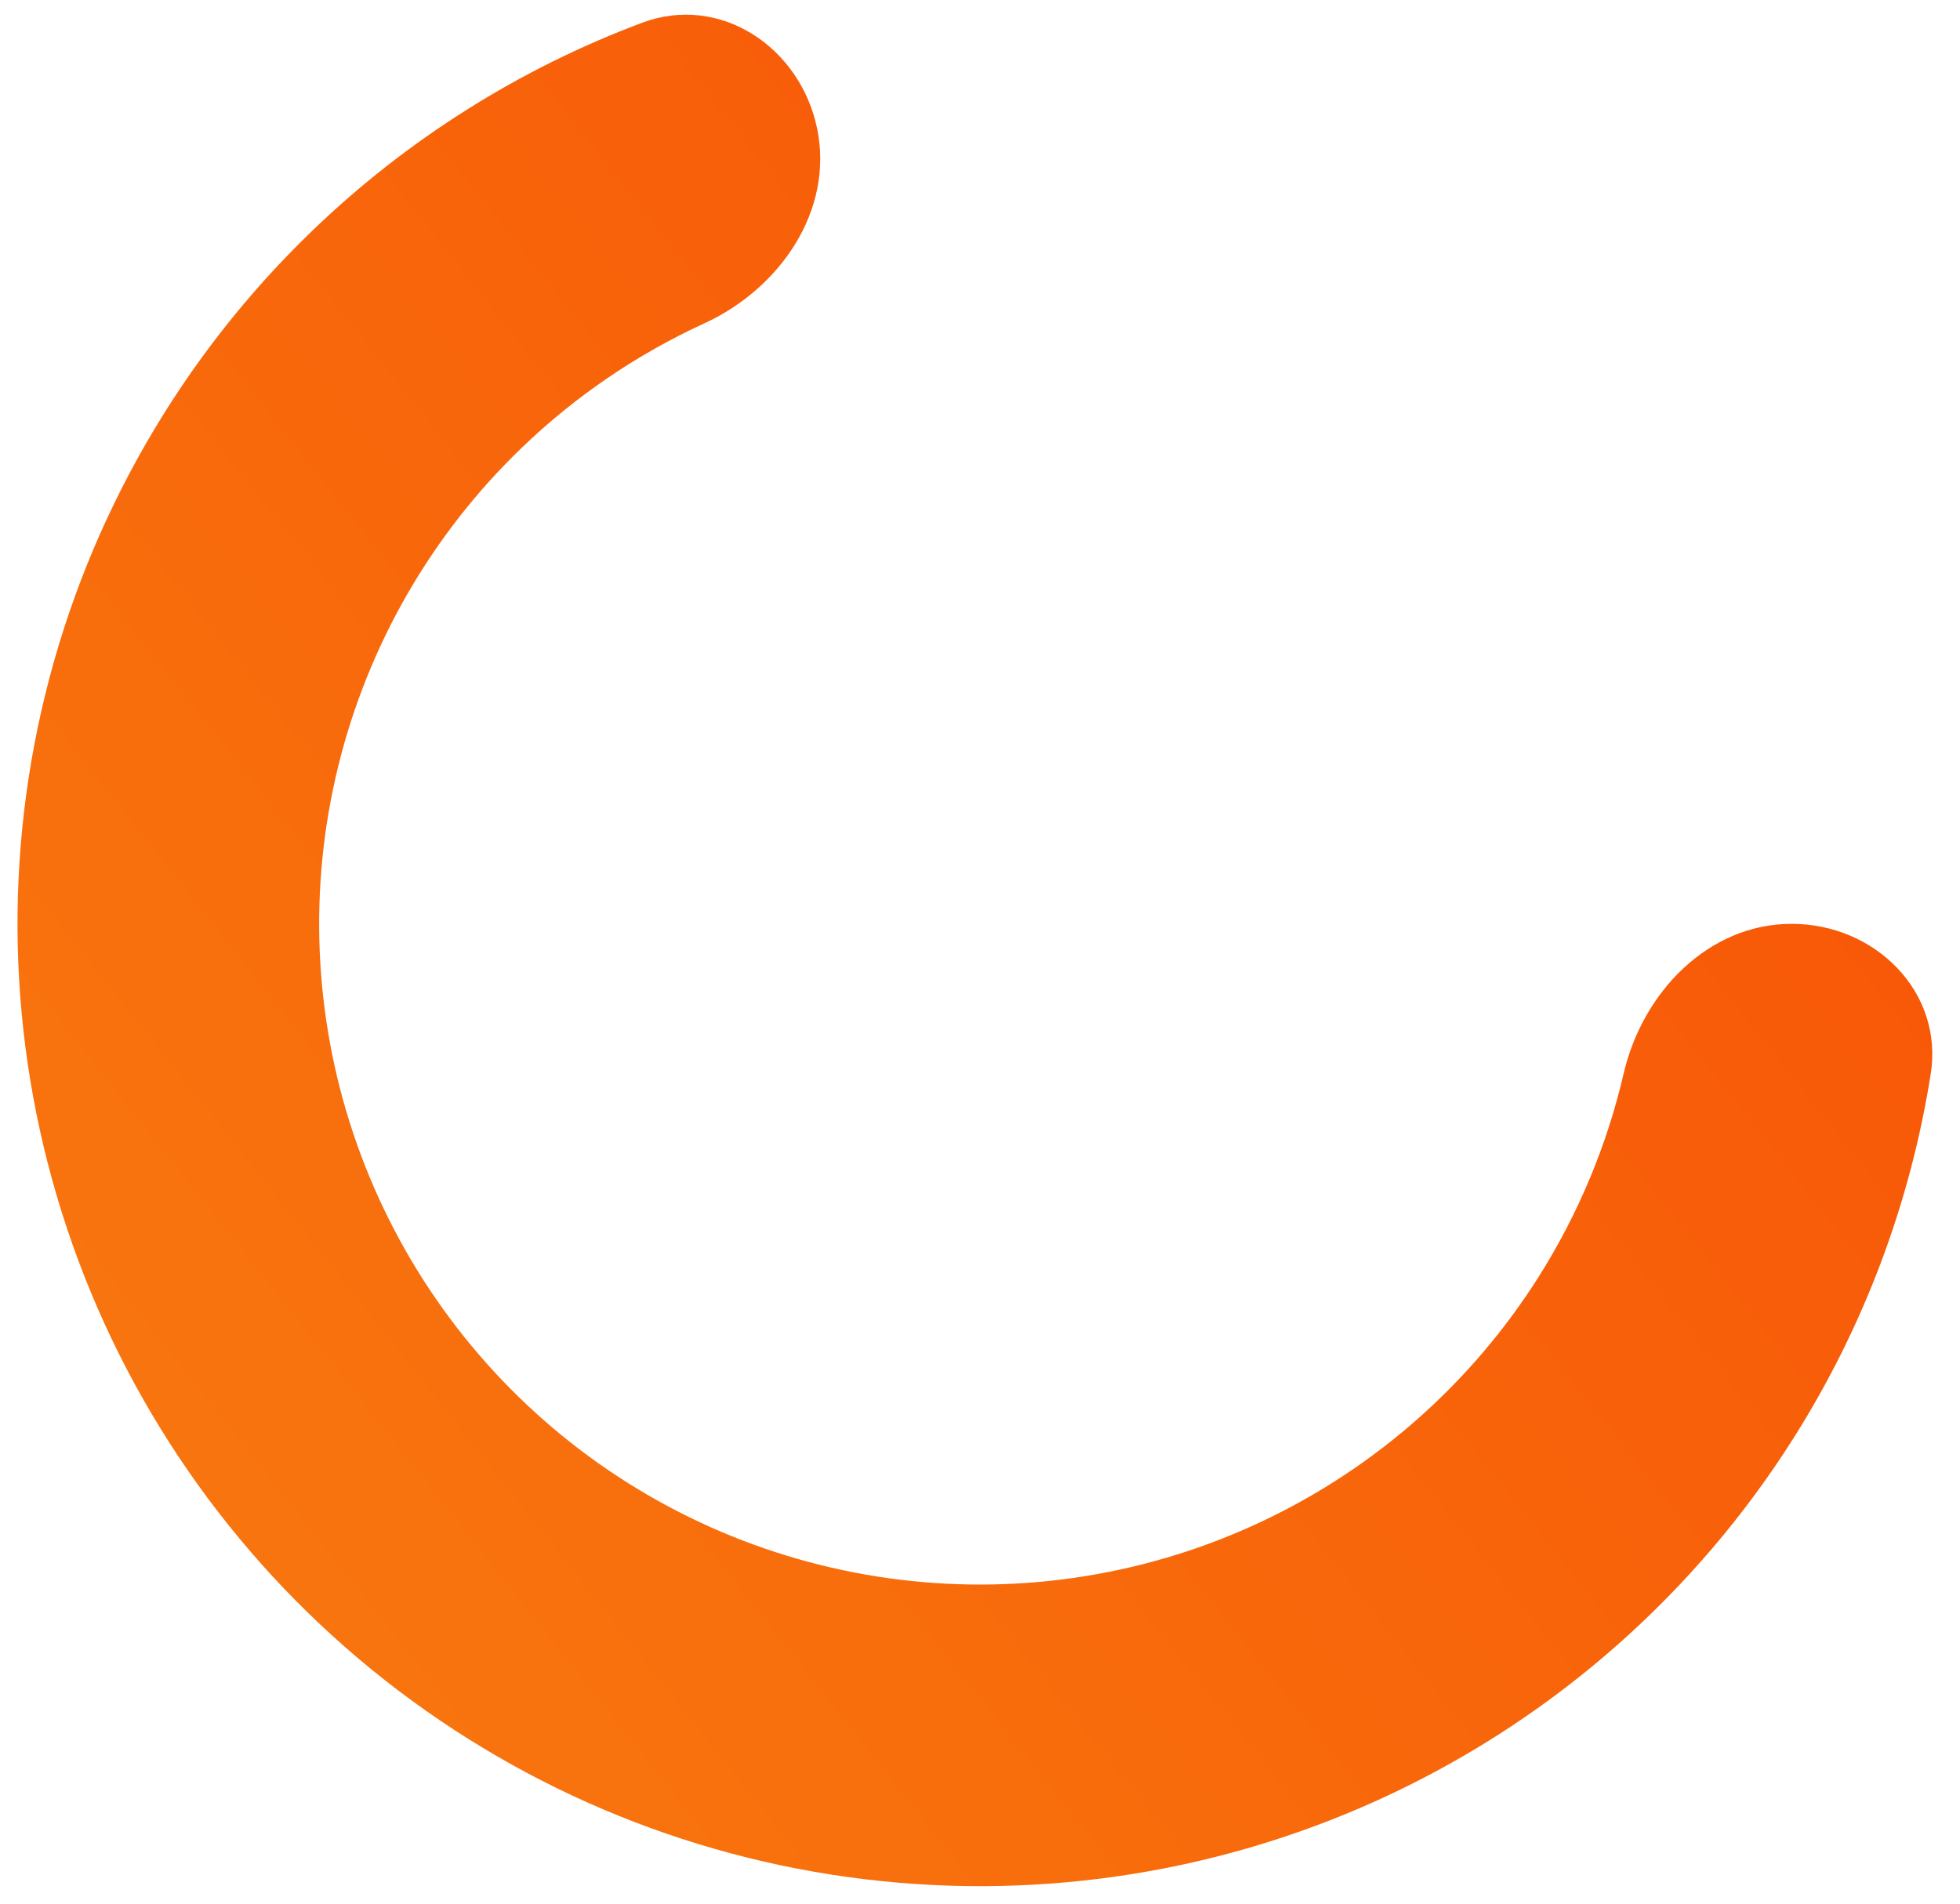
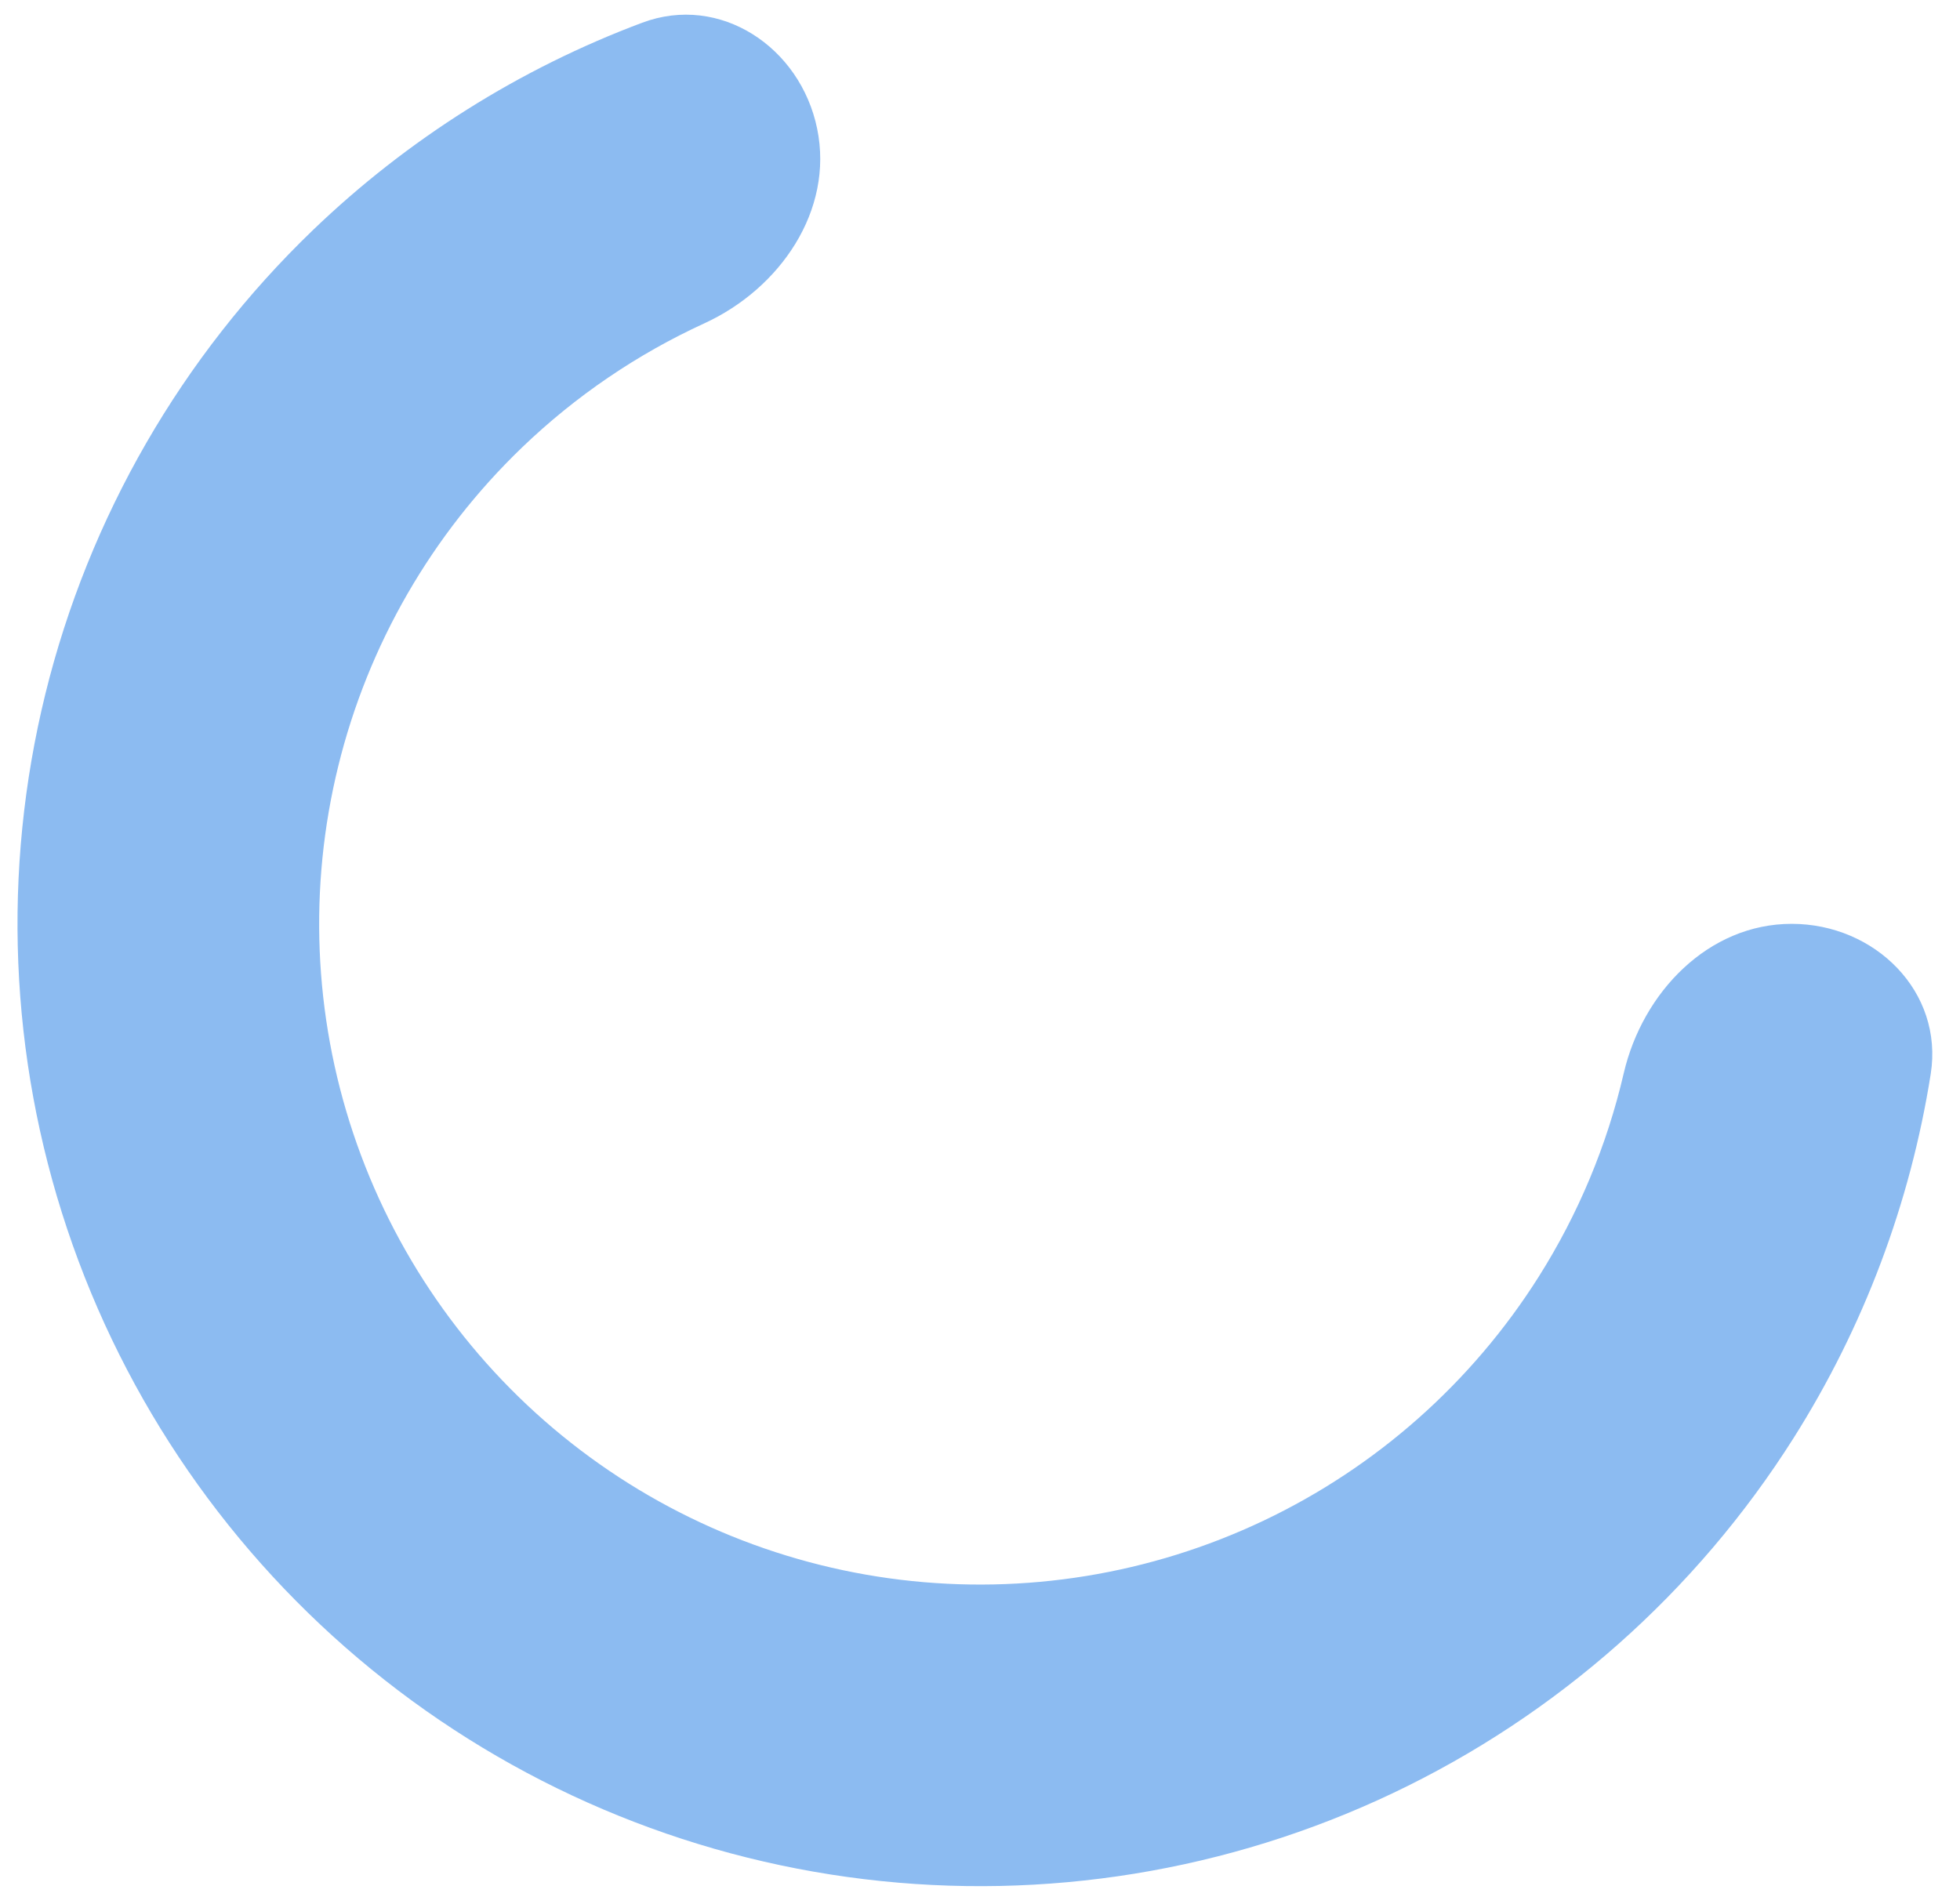
<svg xmlns="http://www.w3.org/2000/svg" width="70" height="68" viewBox="0 0 70 68" fill="none">
  <path d="M63.988 33C66.963 33 69.418 35.426 68.954 38.365C68.226 42.97 66.566 47.398 64.055 51.37C60.579 56.867 55.616 61.265 49.741 64.054C43.866 66.843 37.32 67.908 30.864 67.125C24.408 66.343 18.306 63.745 13.267 59.633C8.229 55.522 4.46 50.065 2.398 43.897C0.336 37.729 0.067 31.103 1.62 24.788C3.174 18.473 6.487 12.728 11.175 8.22C14.563 4.963 18.568 2.449 22.934 0.812C25.72 -0.232 28.589 1.686 29.185 4.601V4.601C29.782 7.515 27.861 10.308 25.157 11.549C22.763 12.647 20.559 14.143 18.642 15.986C15.423 19.081 13.148 23.026 12.082 27.361C11.015 31.697 11.2 36.247 12.615 40.482C14.031 44.717 16.619 48.463 20.078 51.286C23.538 54.109 27.727 55.893 32.16 56.43C36.593 56.968 41.087 56.236 45.121 54.322C49.155 52.407 52.563 49.387 54.949 45.613C56.37 43.365 57.394 40.905 57.99 38.34C58.663 35.442 61.014 33 63.988 33V33Z" fill="url(#paint0_linear_5244_38928)" />
  <defs>
    <linearGradient id="paint0_linear_5244_38928" x1="33.762" y1="-129.207" x2="-231.946" y2="81.526" gradientUnits="userSpaceOnUse">
-       <stop stop-color="#F83600" />
-       <stop offset="1" stop-color="#F9D423" />
+       <stop stop-color="#8cbbf1" />
+       <stop offset="1" stop-color="#8cbbf1" />
    </linearGradient>
  </defs>
</svg>
